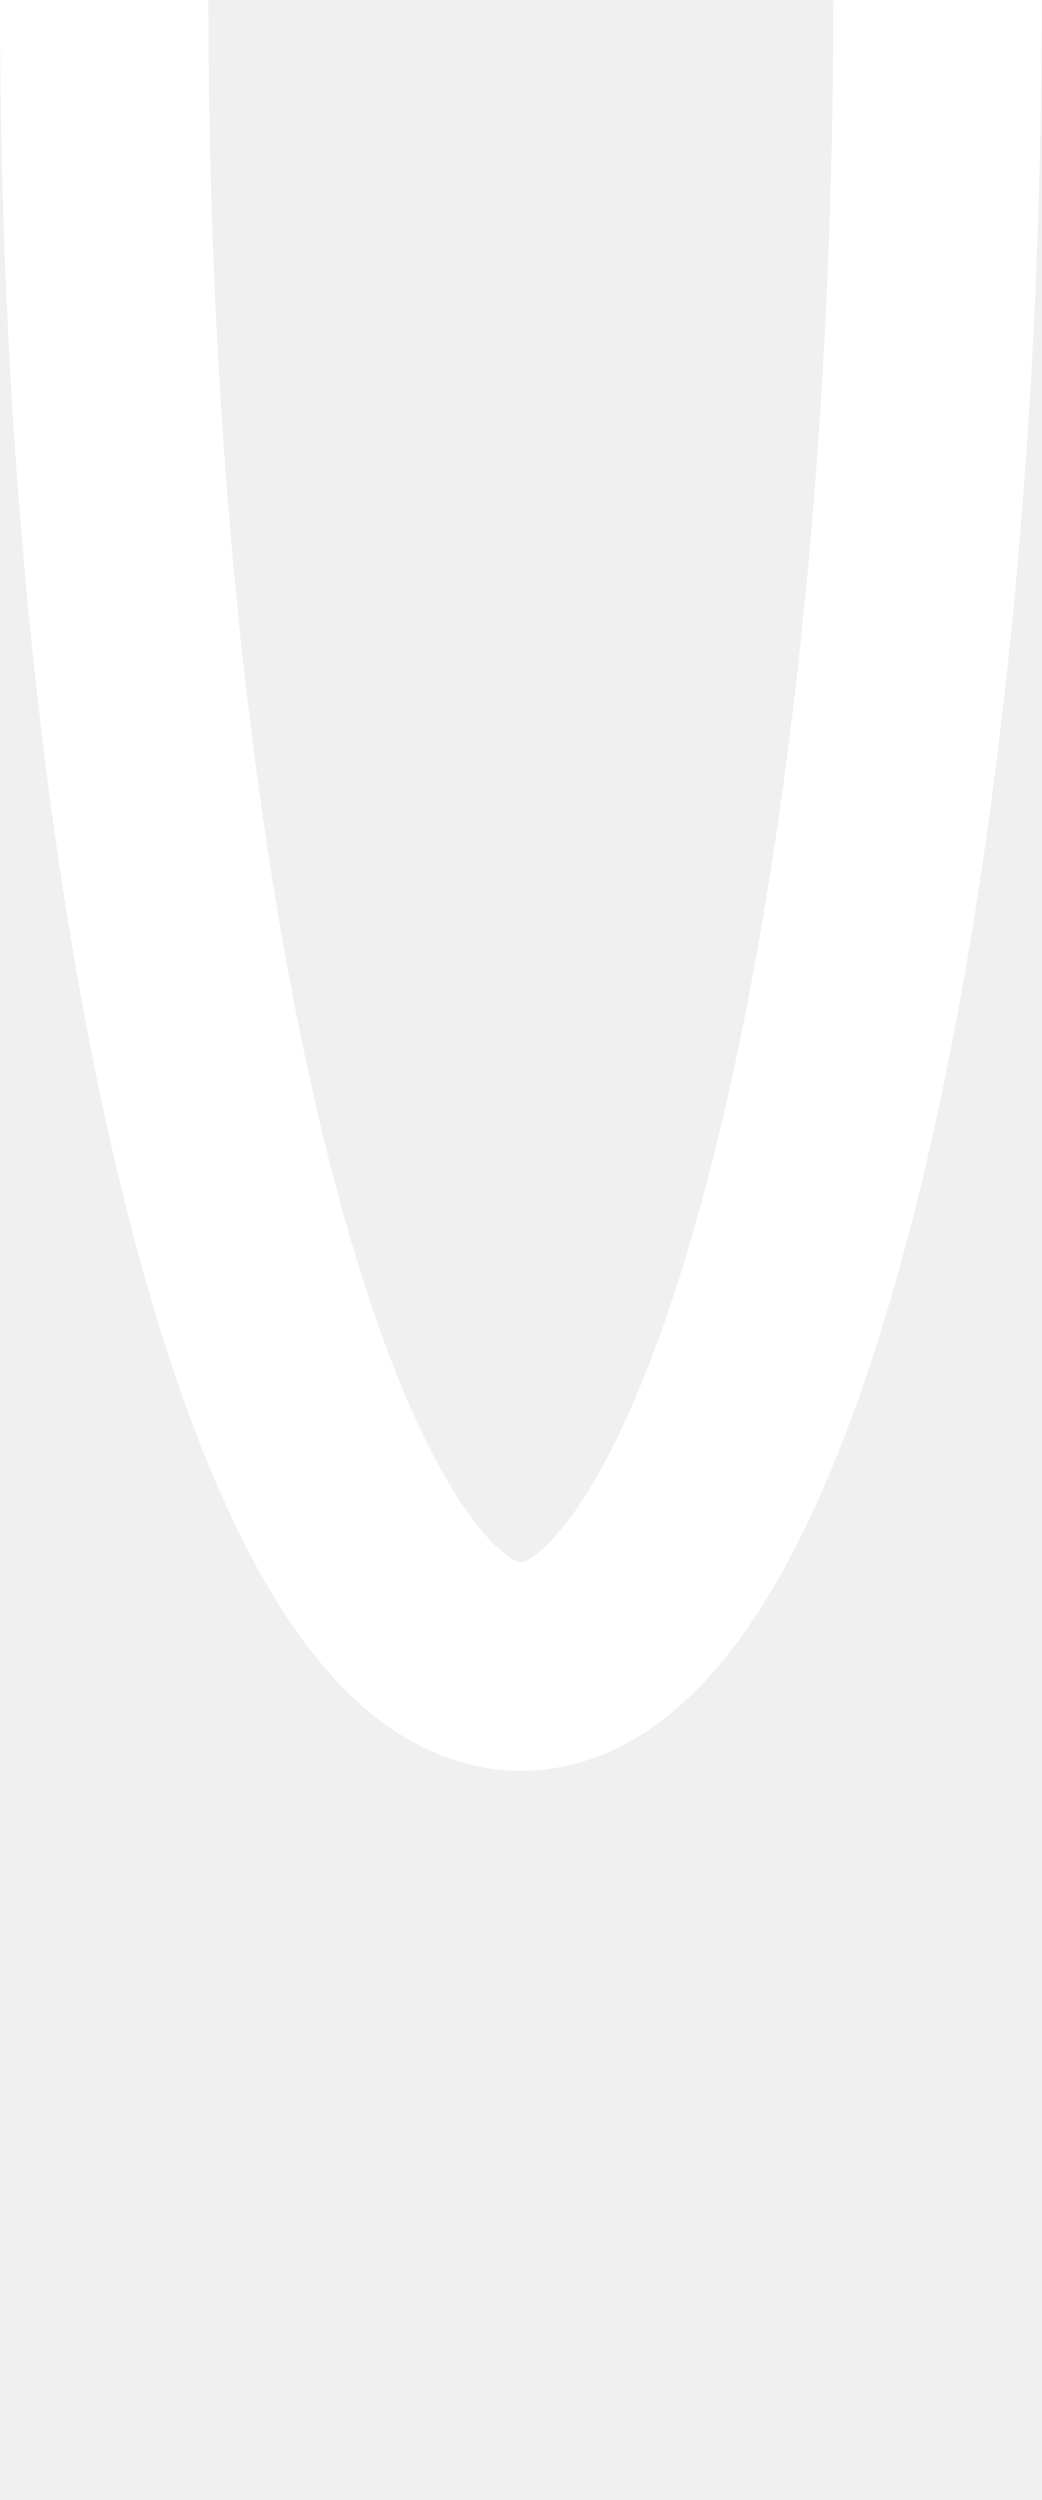
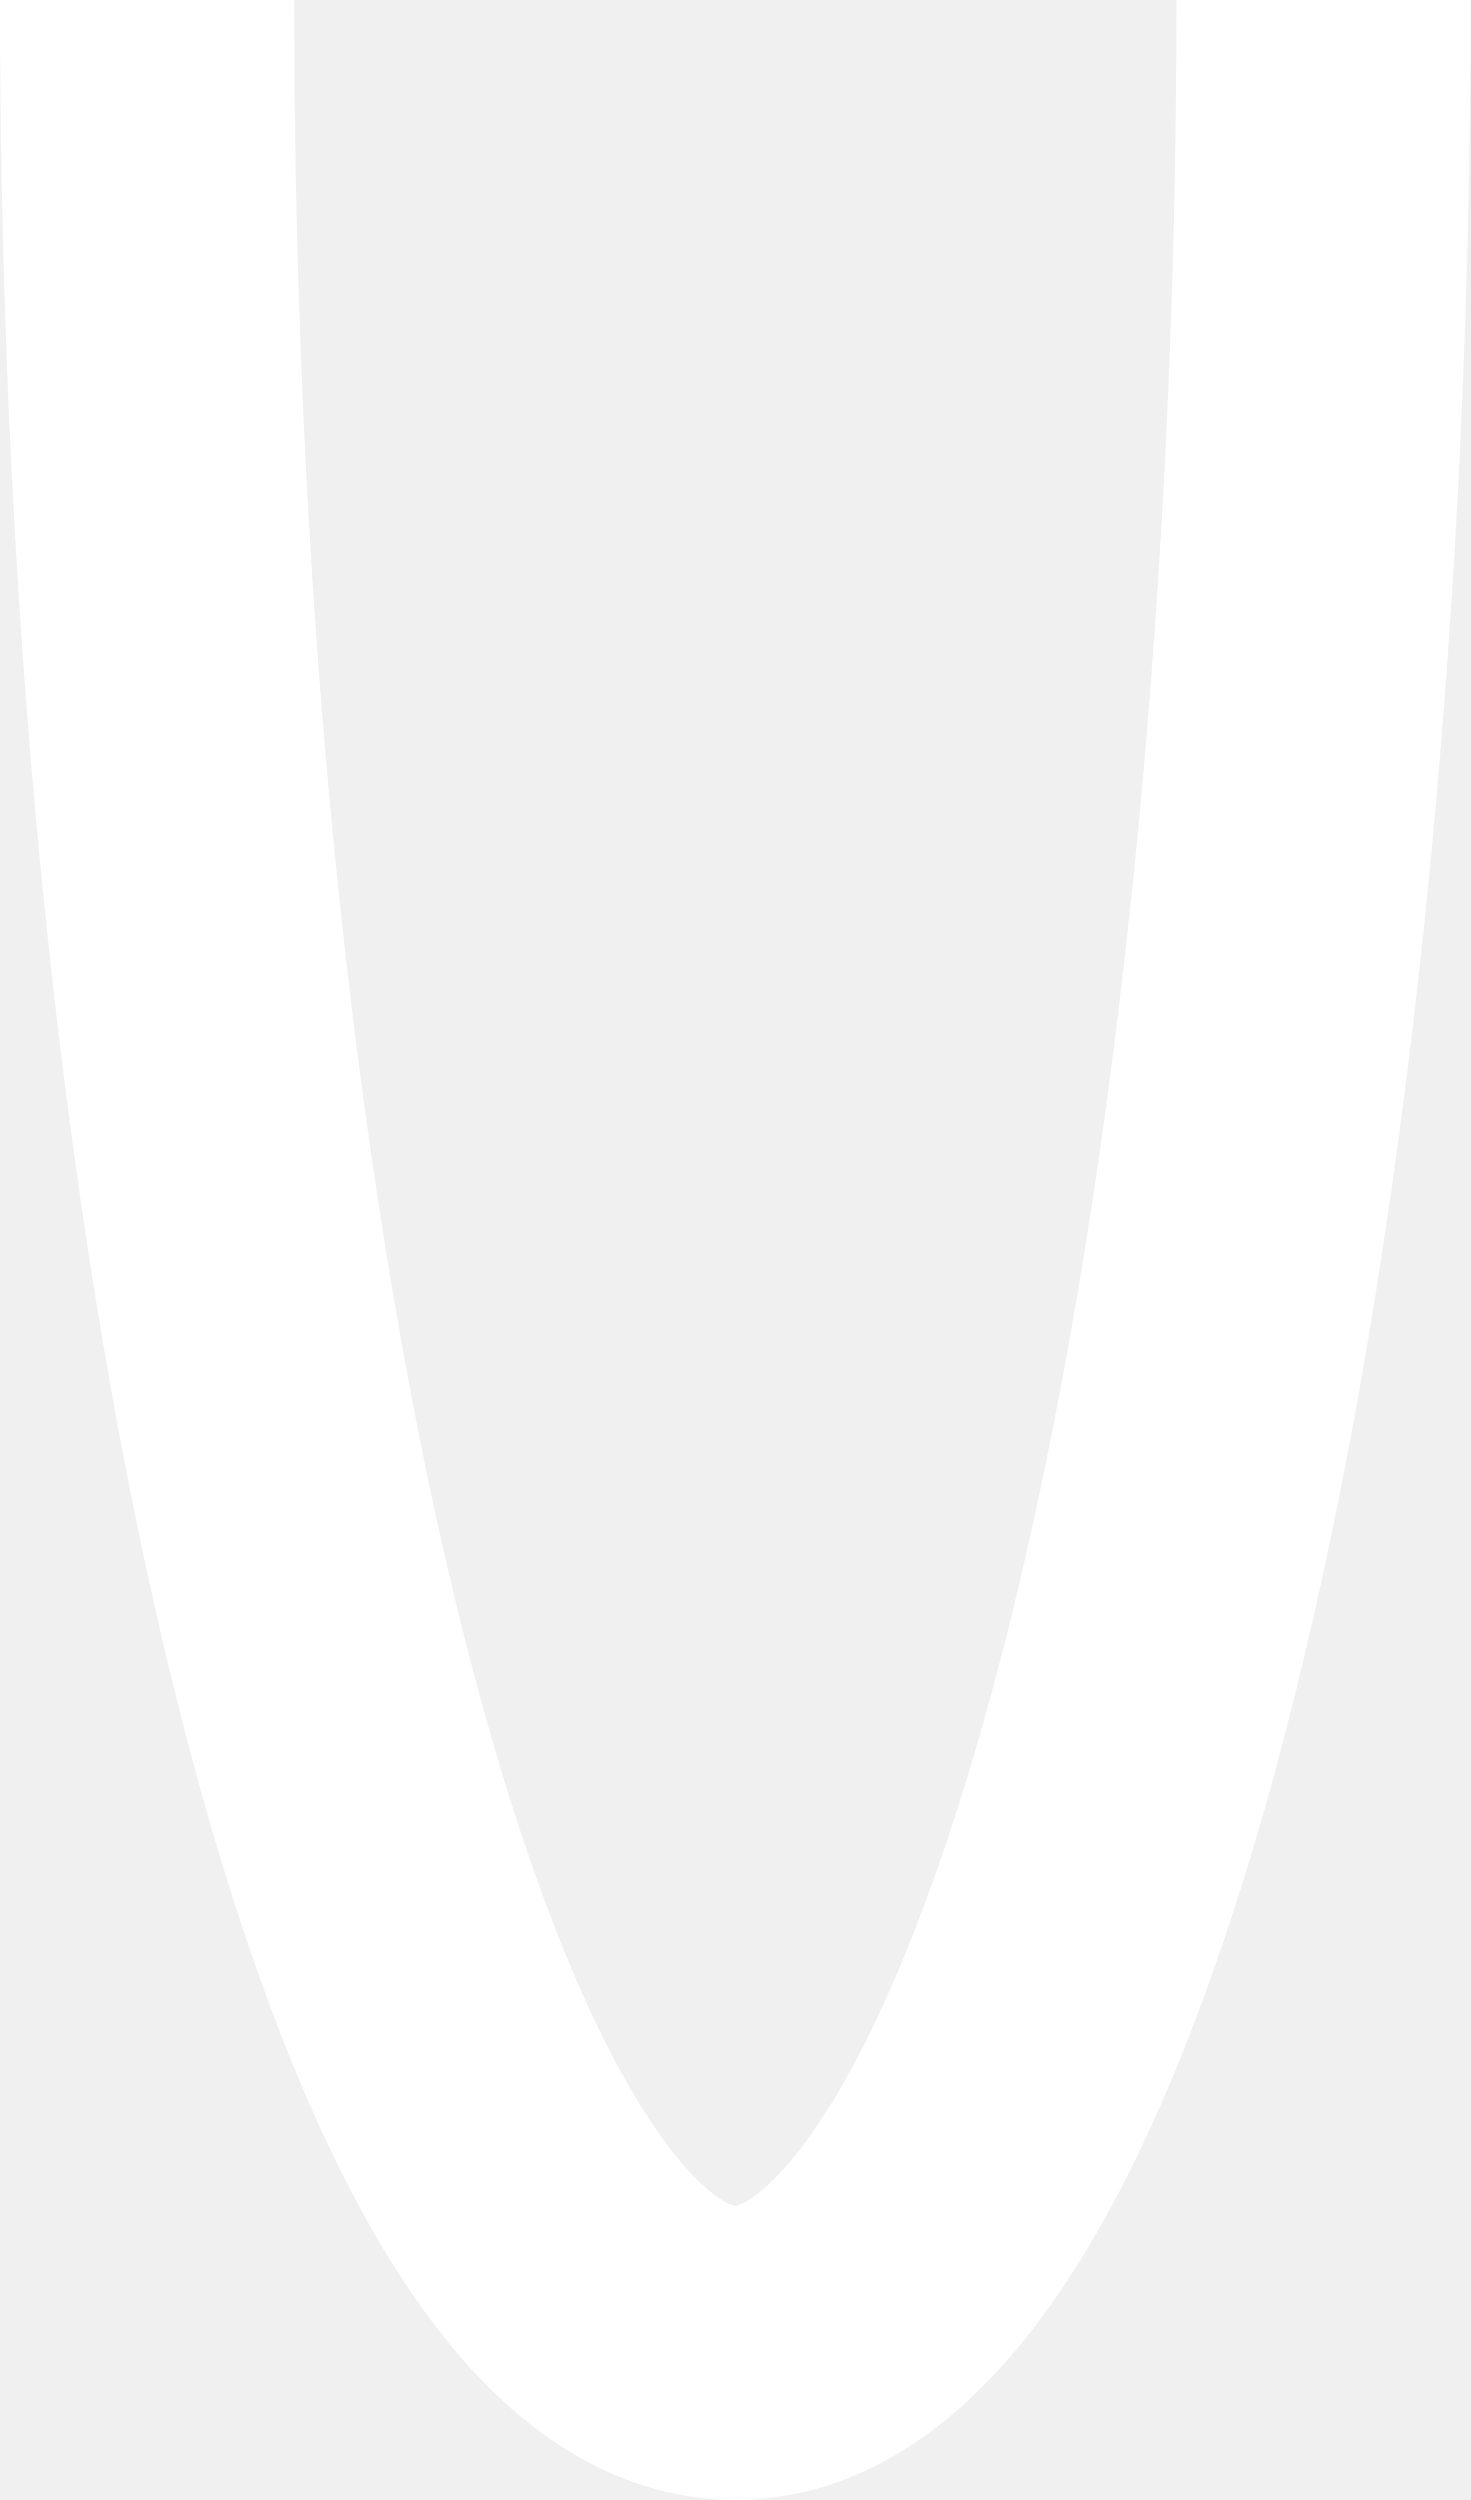
- <svg xmlns="http://www.w3.org/2000/svg" id="Layer_1" data-name="Layer 1" viewBox="0 0 25 60">
+ <svg xmlns="http://www.w3.org/2000/svg" id="Layer_1" data-name="Layer 1" viewBox="0 0 25 42.5">
  <defs>
-     <style>.cls-1,.cls-2{fill:none;}.cls-2{stroke:#fff;stroke-width:5px;}</style>
+     <style>.cls-1{fill:none;stroke:#fff;stroke-width:5px;}</style>
  </defs>
-   <rect class="cls-1" x="2.5" width="20" height="20" />
-   <rect class="cls-1" x="2.5" y="40" width="20" height="20" />
-   <rect class="cls-1" x="2.5" y="0.5" width="20" height="20" />
-   <rect class="cls-1" x="2.84" width="19.32" height="18.82" />
-   <path class="cls-2" d="M0,0C0,22.09,4.48,40,10,40S20,22.09,20,0" transform="translate(2.5 0)" />
+   <path class="cls-1" d="M20,20c0,22.09,4.48,40,10,40S40,42.09,40,20" transform="translate(-17.5 -20)" />
</svg>
